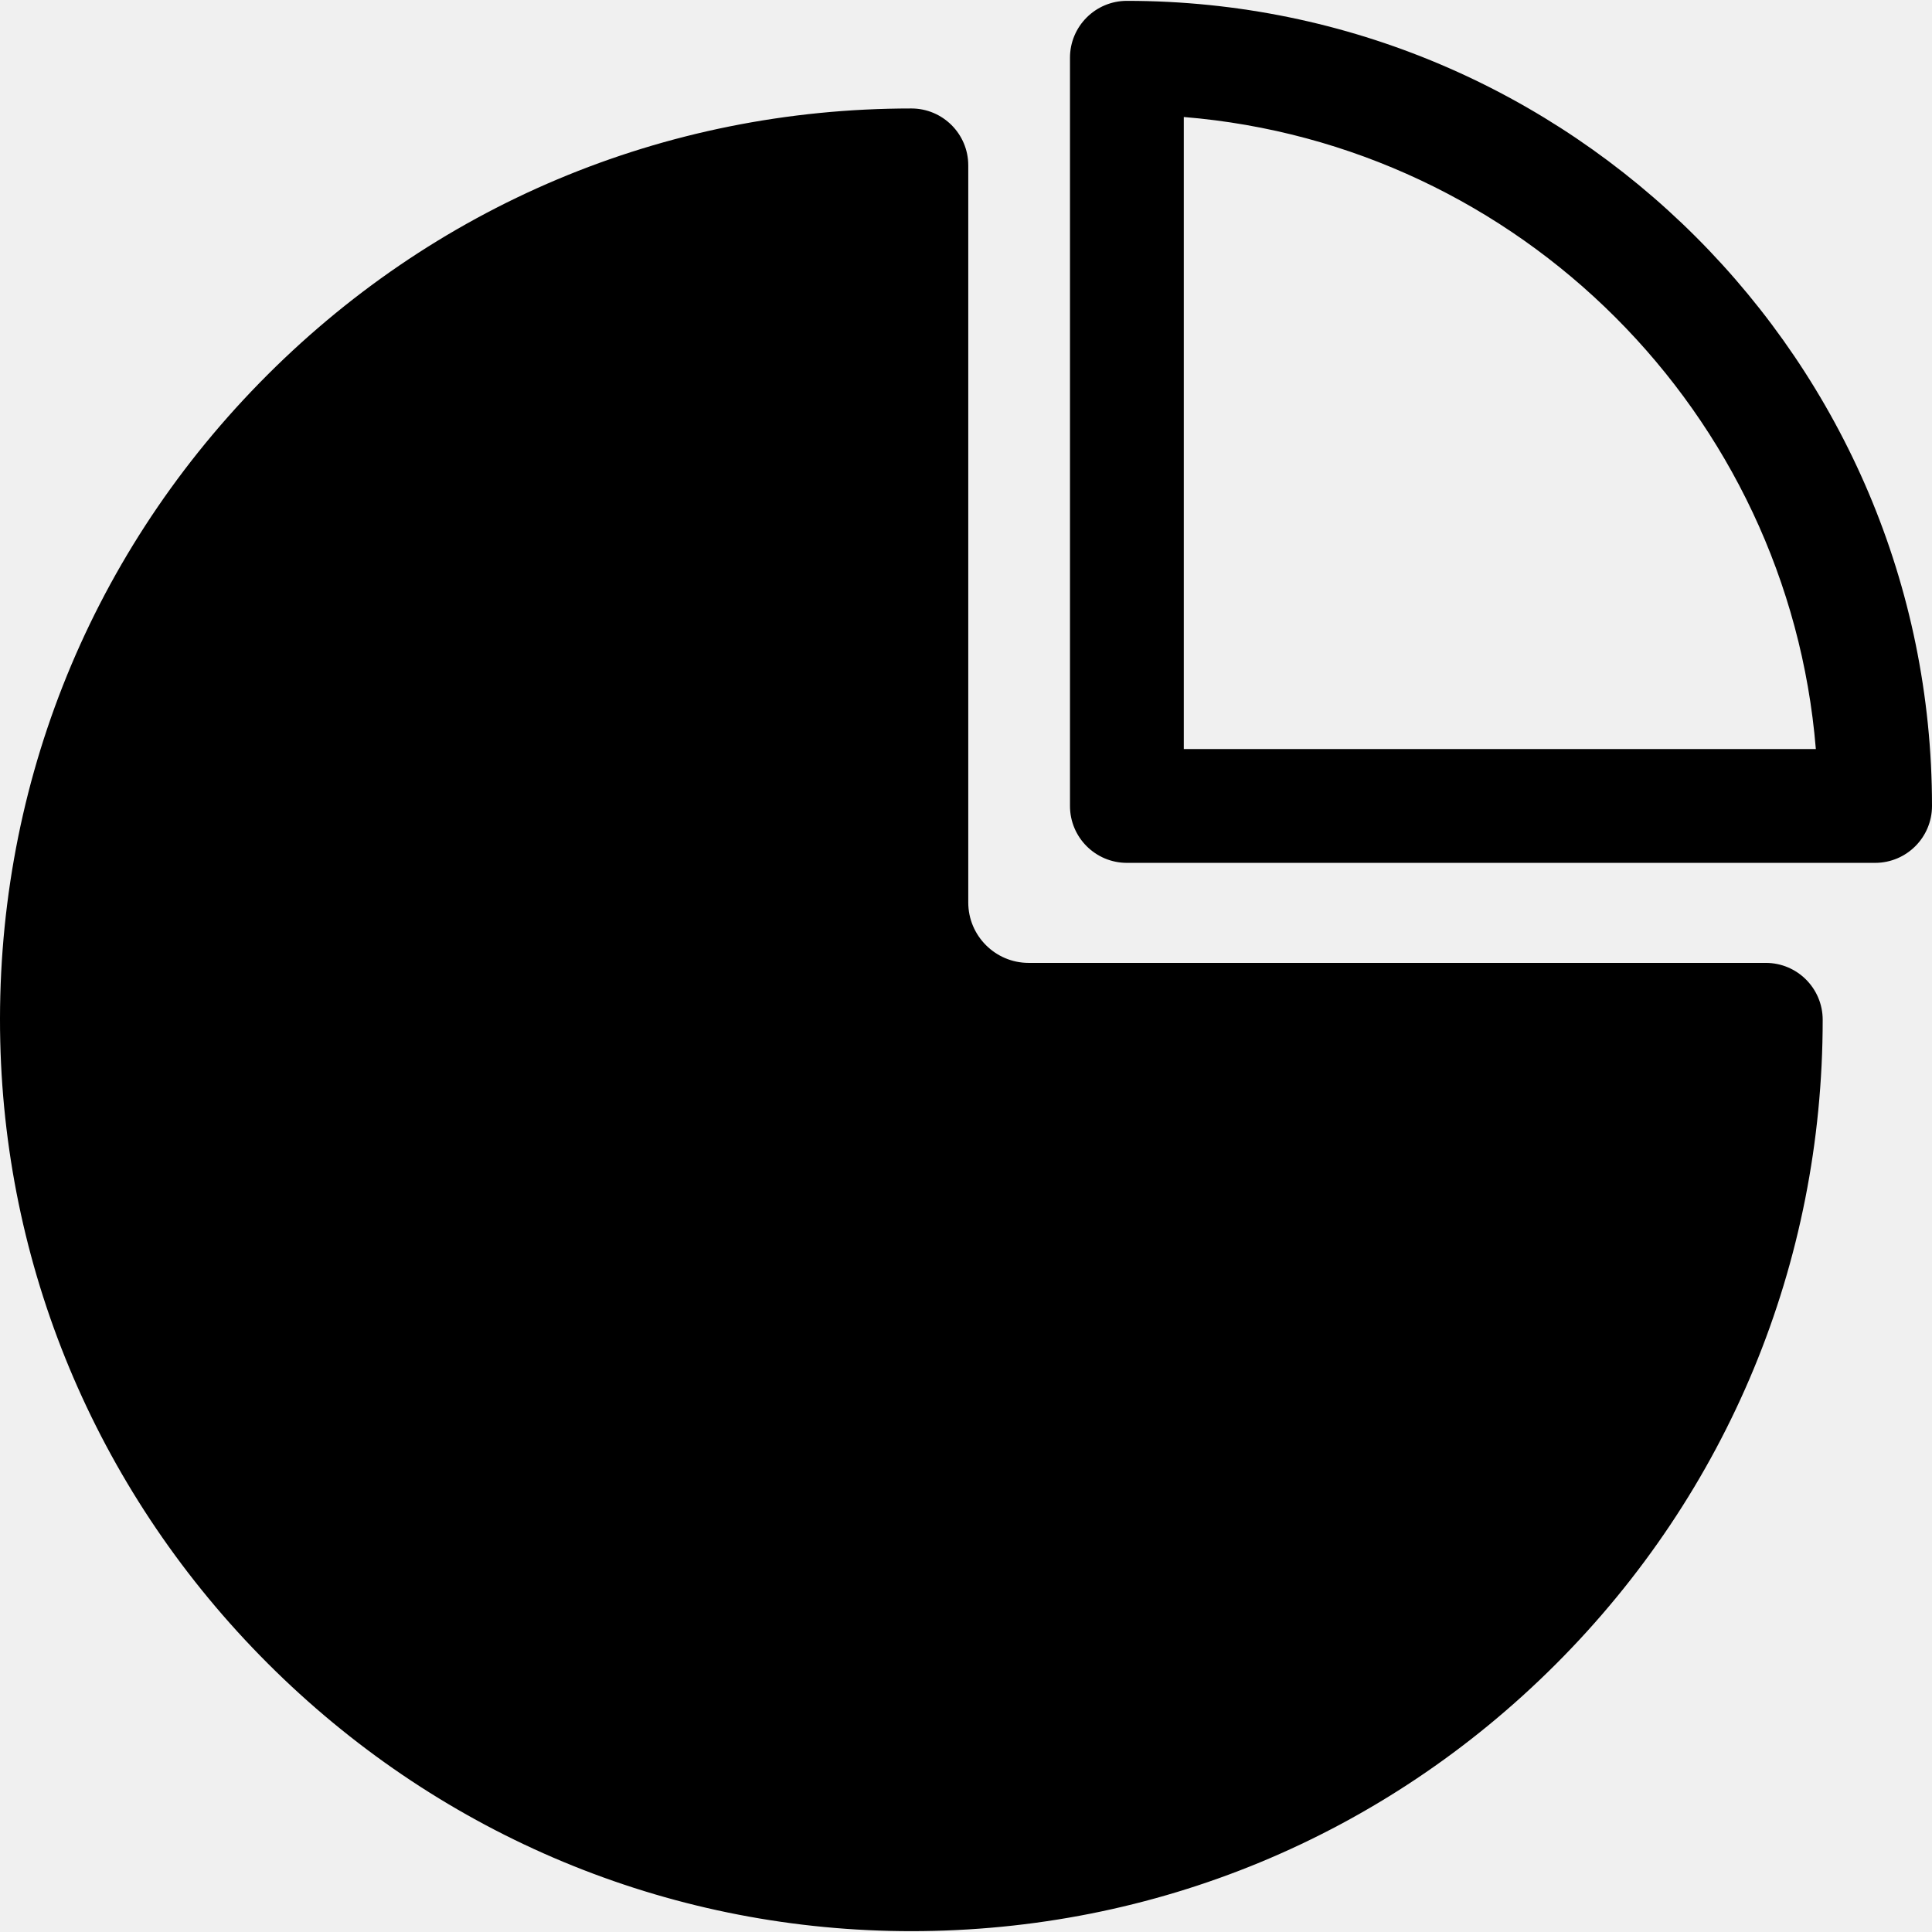
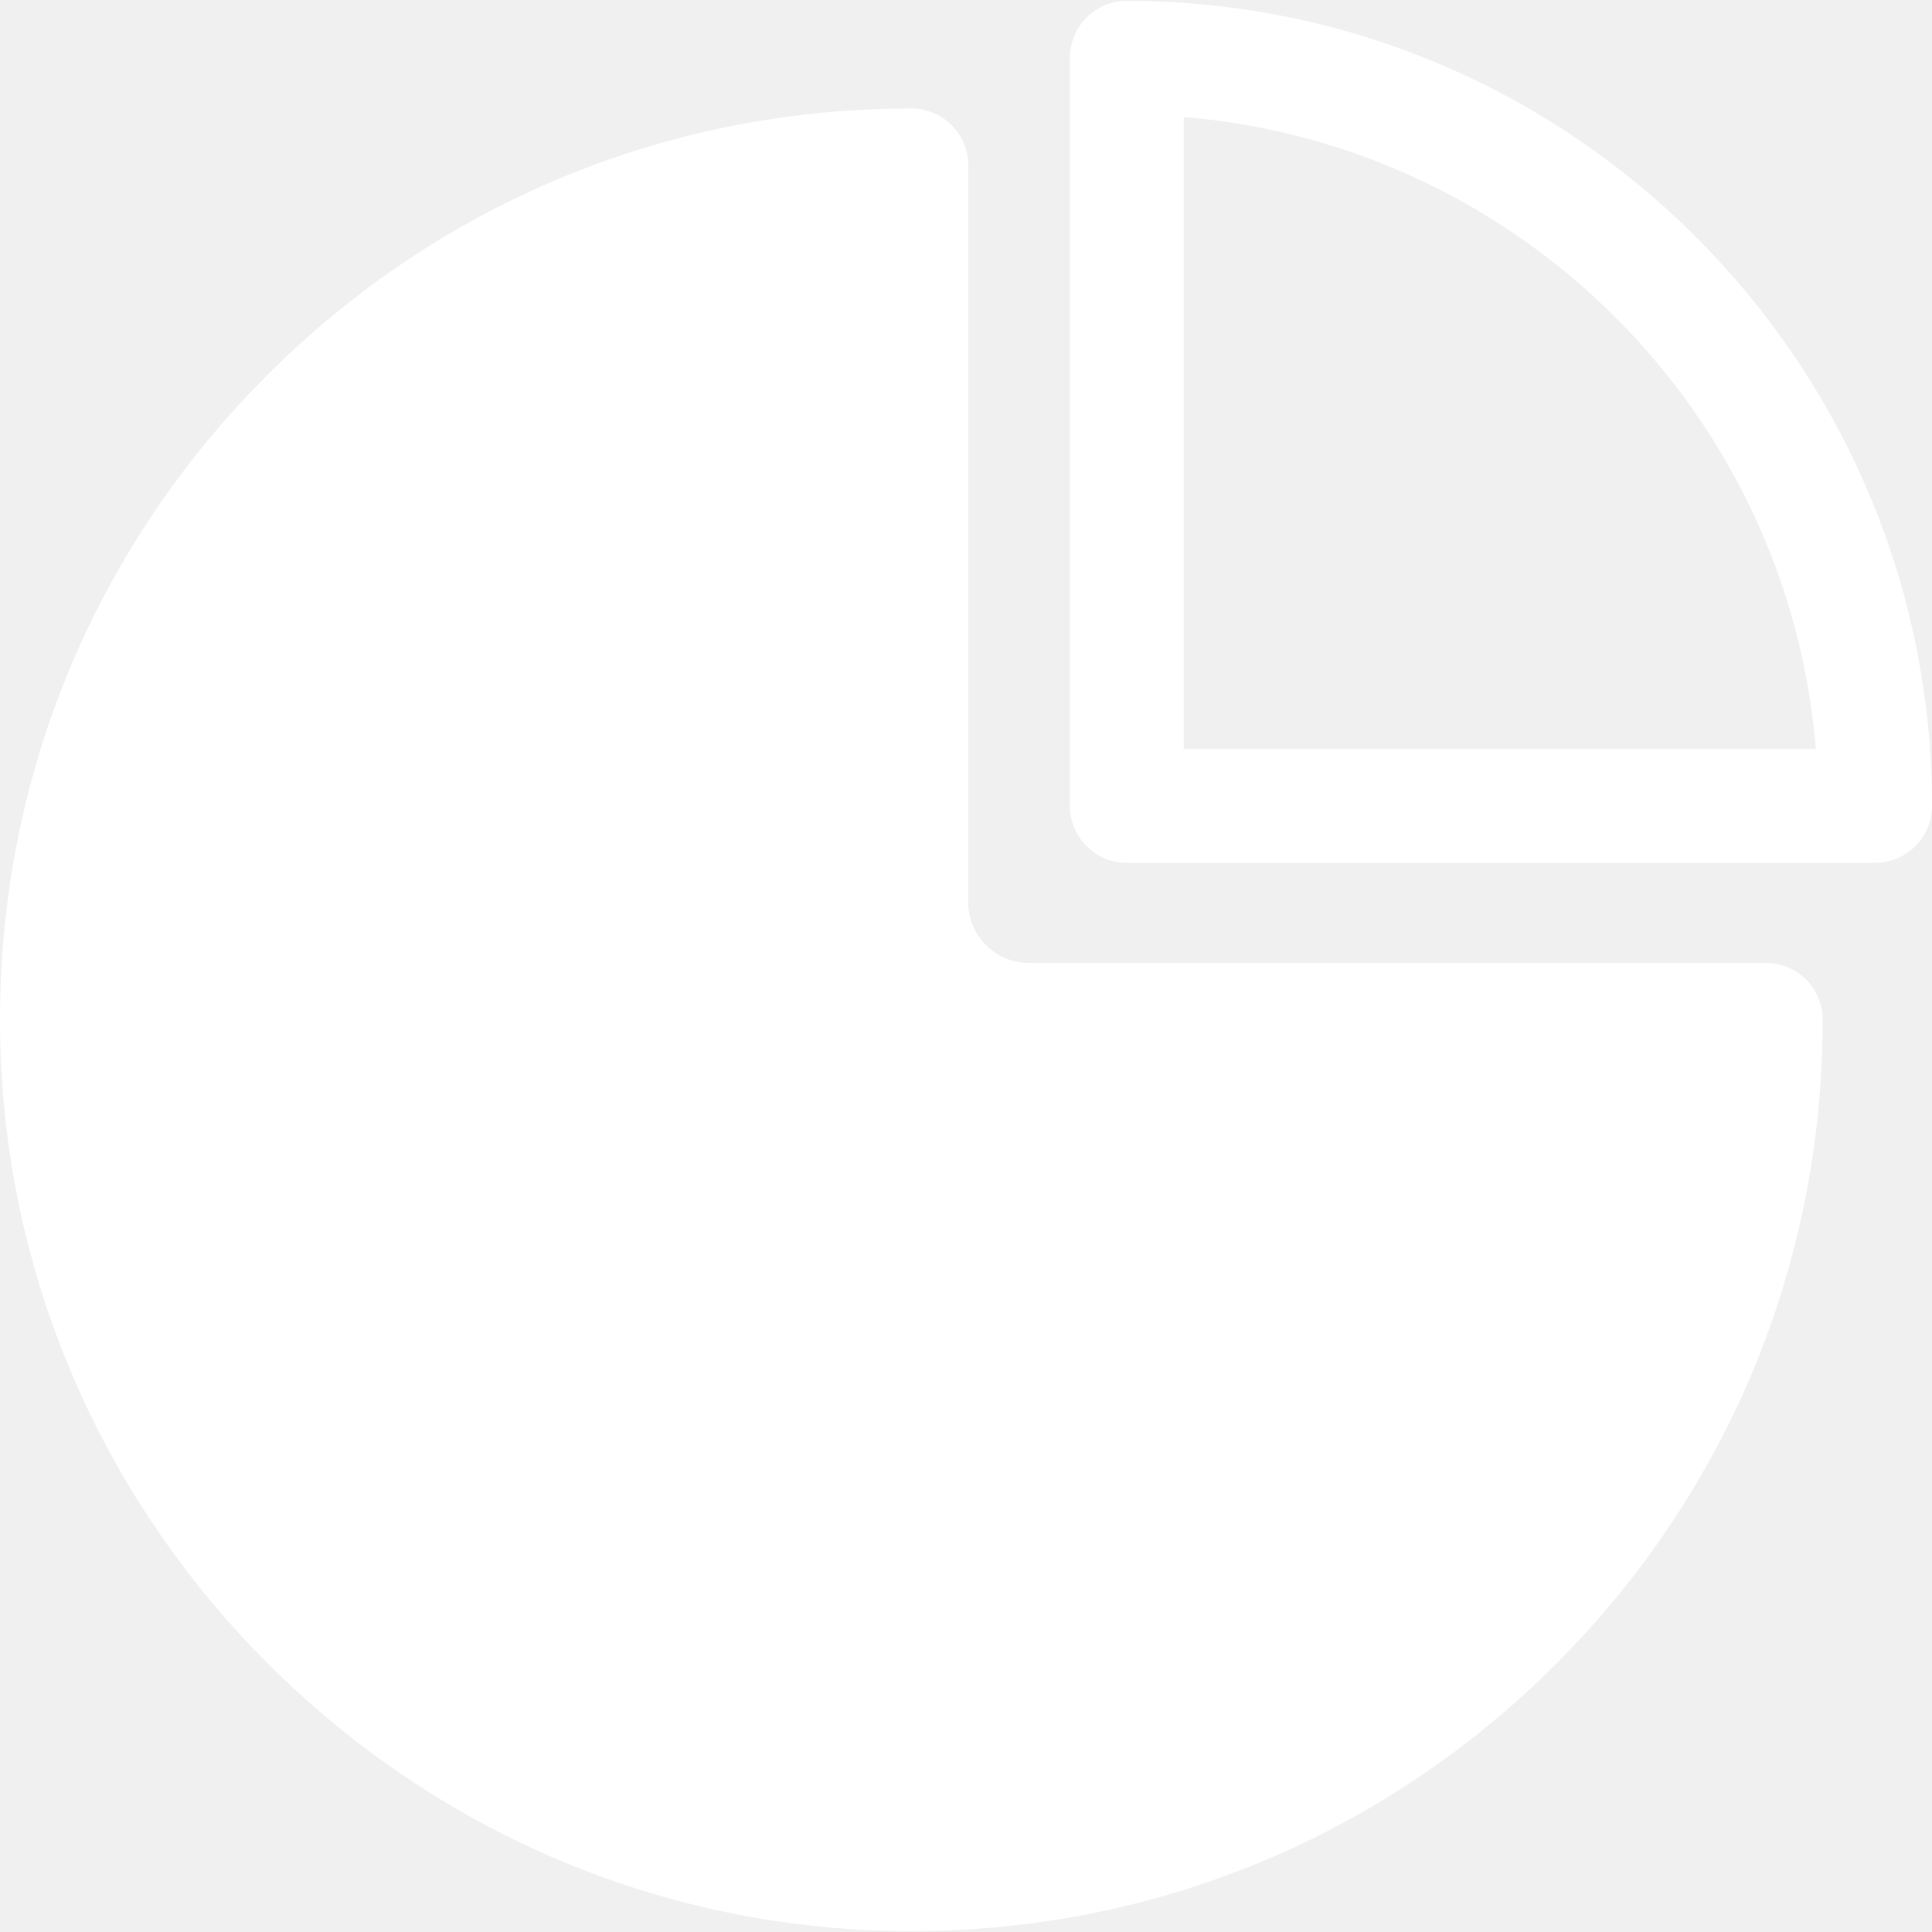
- <svg xmlns="http://www.w3.org/2000/svg" version="1.1" id="Capa_1" x="0px" y="0px" viewBox="0 0 169.732 169.732" style="enable-background:new 0 0 169.732 169.732;" xml:space="preserve">
+ <svg xmlns="http://www.w3.org/2000/svg" version="1.1" id="Capa_1" fill="white" x="0px" y="0px" viewBox="0 0 169.732 169.732" style="enable-background:new 0 0 169.732 169.732;" xml:space="preserve">
  <path d="M160.129,89.592c0,21.387-8.328,41.493-23.449,56.615c-15.122,15.122-35.227,23.45-56.612,23.45c-0.001,0-0.002,0-0.003,0  c-0.64,0-1.284-0.008-1.927-0.023c-20.55-0.483-39.946-8.829-54.616-23.498S0.507,112.071,0.023,91.521  c-0.512-21.765,7.572-42.316,22.762-57.868C37.98,18.096,58.323,9.529,80.065,9.529c2.762,0,5,2.239,5,5v64.758  c0,2.926,2.38,5.306,5.306,5.306h64.759C157.891,84.592,160.129,86.831,160.129,89.592z M169.732,70.805  c0-39.001-31.73-70.73-70.731-70.73c-2.762,0-5,2.239-5,5v65.73c0,2.761,2.238,5,5,5h65.731  C167.494,75.805,169.732,73.567,169.732,70.805z M104,10.279c29.507,2.417,53.11,26.021,55.527,55.526H104V10.279z" />
  <g>
</g>
  <g>
</g>
  <g>
</g>
  <g>
</g>
  <g>
</g>
  <g>
</g>
  <g>
</g>
  <g>
</g>
  <g>
</g>
  <g>
</g>
  <g>
</g>
  <g>
</g>
  <g>
</g>
  <g>
</g>
  <g>
</g>
</svg>
